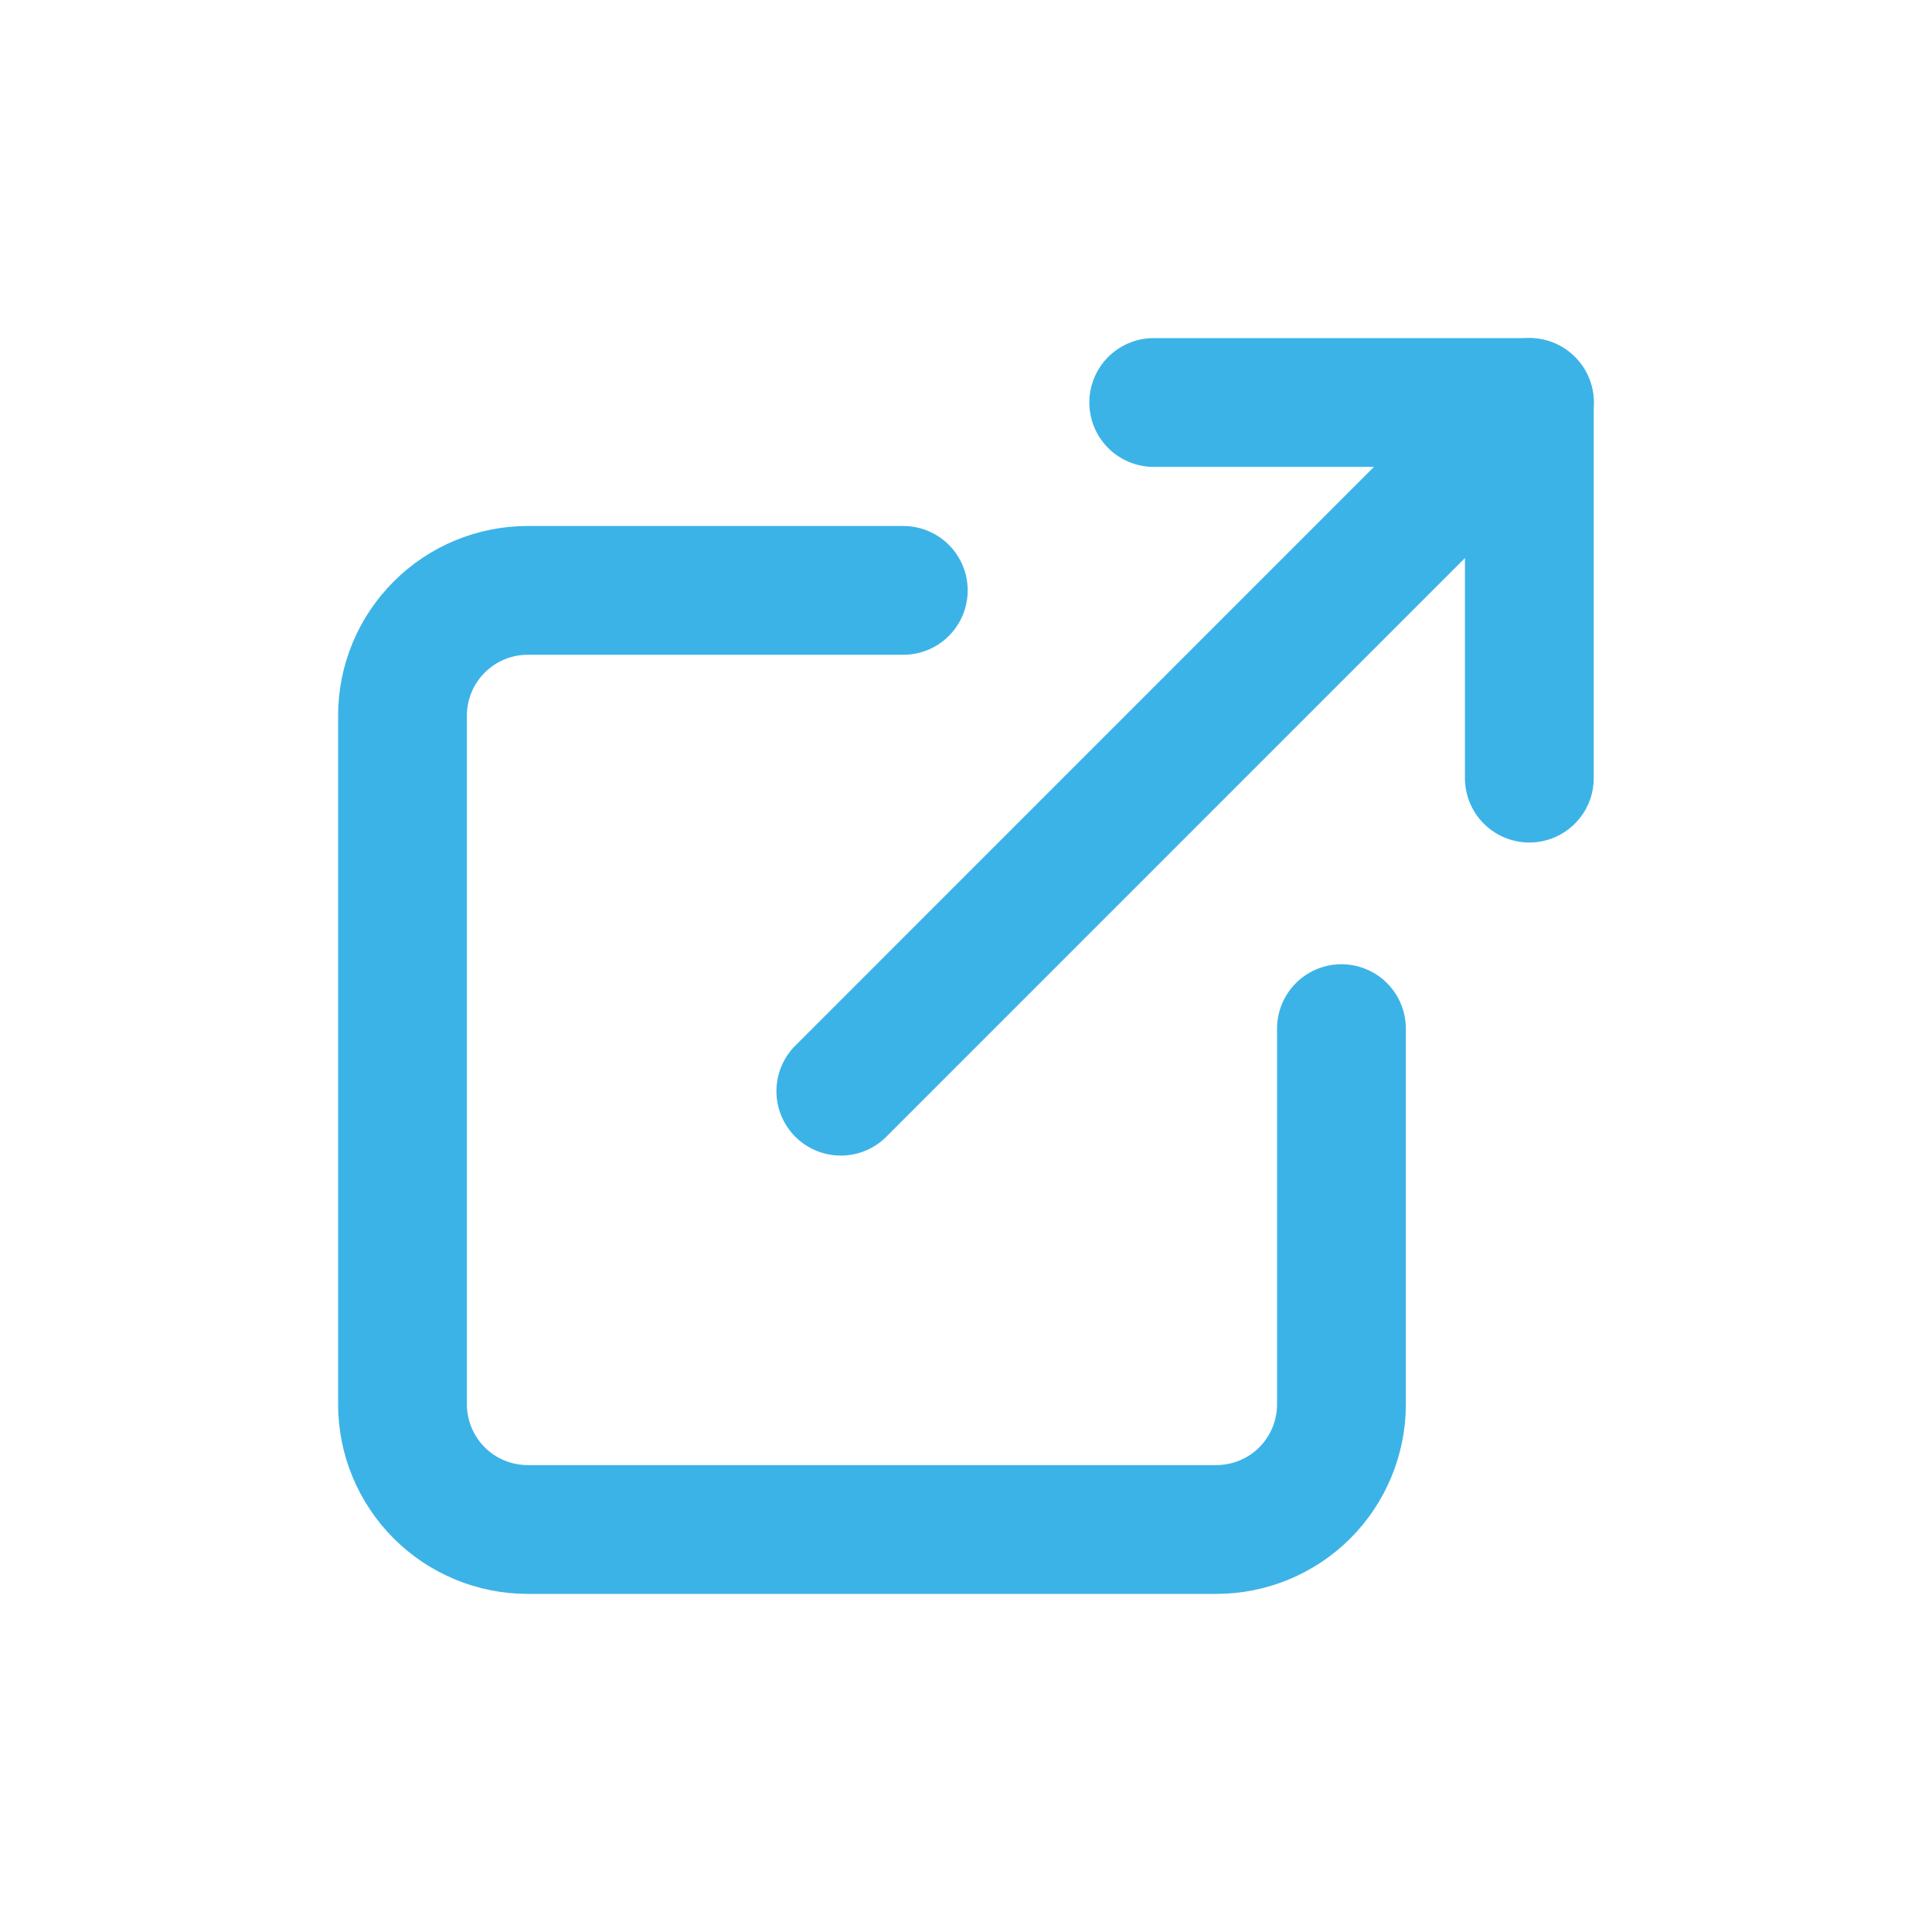
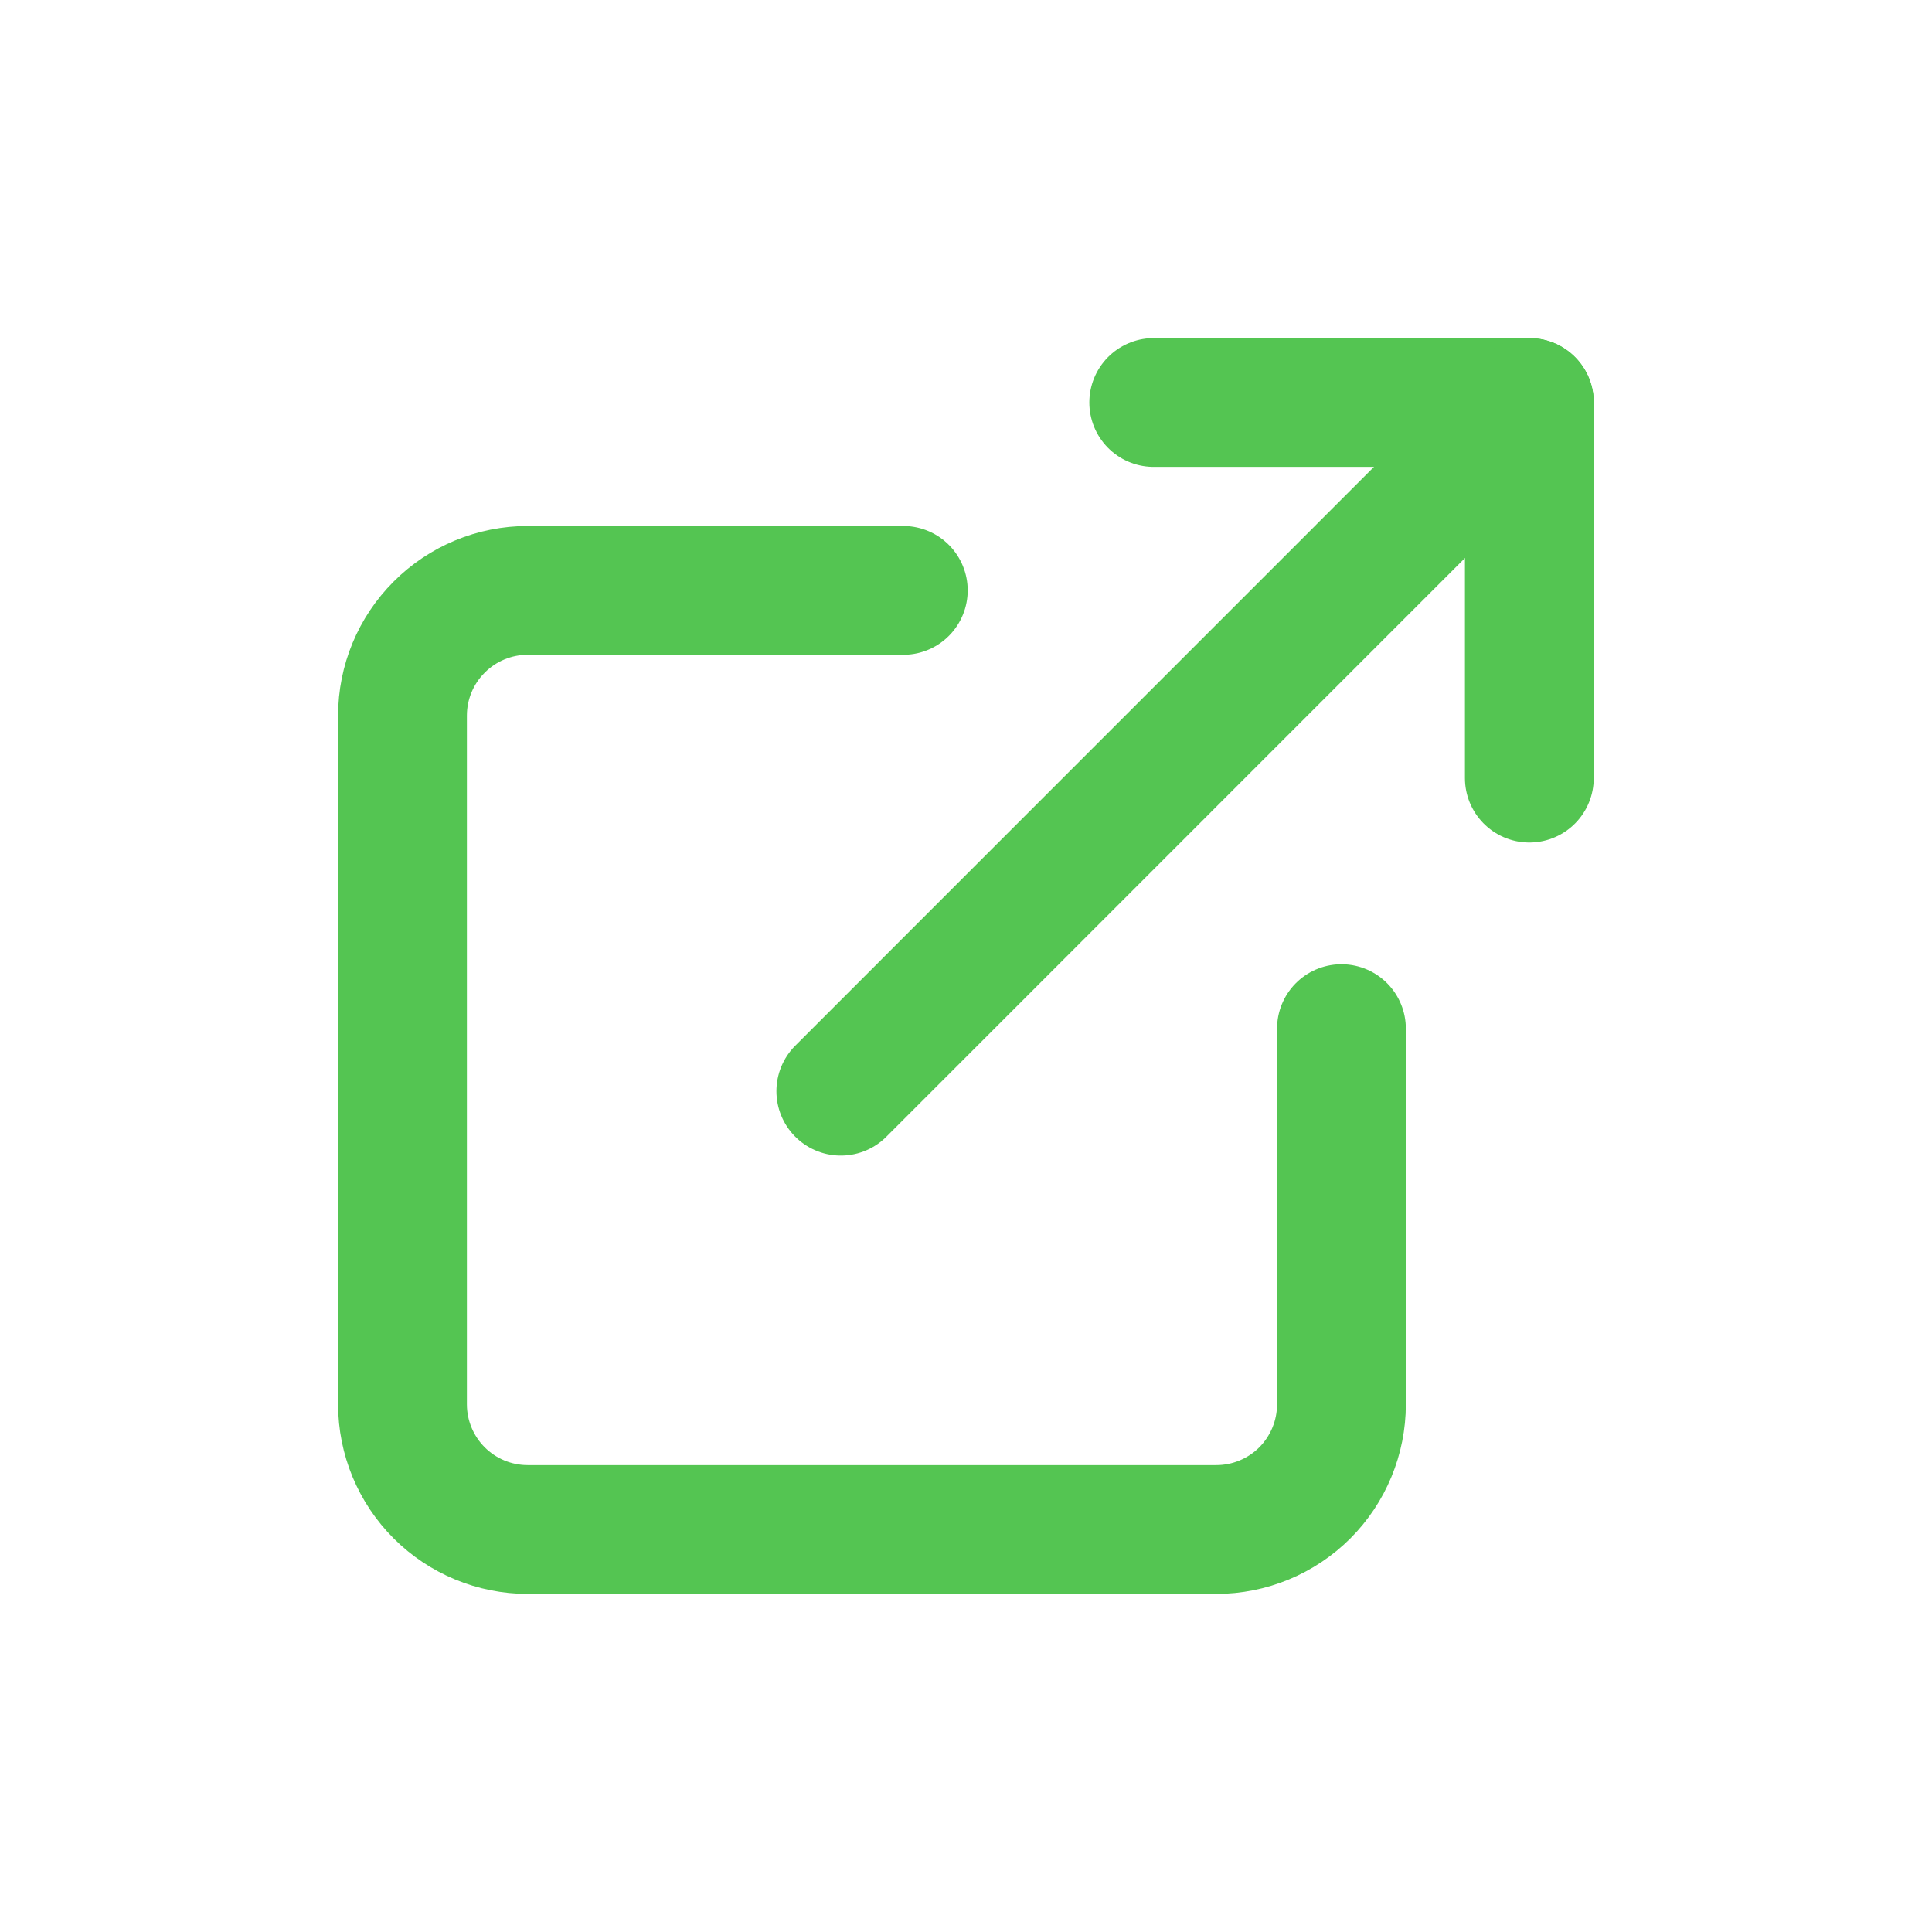
<svg xmlns="http://www.w3.org/2000/svg" width="24" height="24" viewBox="0 0 24 24" fill="none">
-   <path d="M16.664 12.778V17.445C16.664 17.857 16.5 18.253 16.209 18.545C15.917 18.836 15.522 19 15.109 19H6.555C6.143 19 5.747 18.836 5.456 18.545C5.164 18.253 5 17.857 5 17.445V8.889C5 8.477 5.164 8.081 5.456 7.79C5.747 7.498 6.143 7.334 6.555 7.334H11.221" stroke="#3CB3E7" stroke-width="1.6" stroke-linecap="round" stroke-linejoin="round" />
-   <path d="M14.332 5H18.998V9.666" stroke="#3CB3E7" stroke-width="1.6" stroke-linecap="round" stroke-linejoin="round" />
-   <path d="M10.445 13.555L18.999 5" stroke="#3CB3E7" stroke-width="1.6" stroke-linecap="round" stroke-linejoin="round" />
+   <path d="M16.664 12.778V17.445C16.664 17.857 16.5 18.253 16.209 18.545C15.917 18.836 15.522 19 15.109 19H6.555C6.143 19 5.747 18.836 5.456 18.545C5.164 18.253 5 17.857 5 17.445V8.889C5 8.477 5.164 8.081 5.456 7.79C5.747 7.498 6.143 7.334 6.555 7.334H11.221" stroke="#54c552" stroke-width="1.6" stroke-linecap="round" stroke-linejoin="round" />
+   <path d="M14.332 5H18.998V9.666" stroke="#54c552" stroke-width="1.6" stroke-linecap="round" stroke-linejoin="round" />
+   <path d="M10.445 13.555L18.999 5" stroke="#54c552" stroke-width="1.6" stroke-linecap="round" stroke-linejoin="round" />
</svg>
